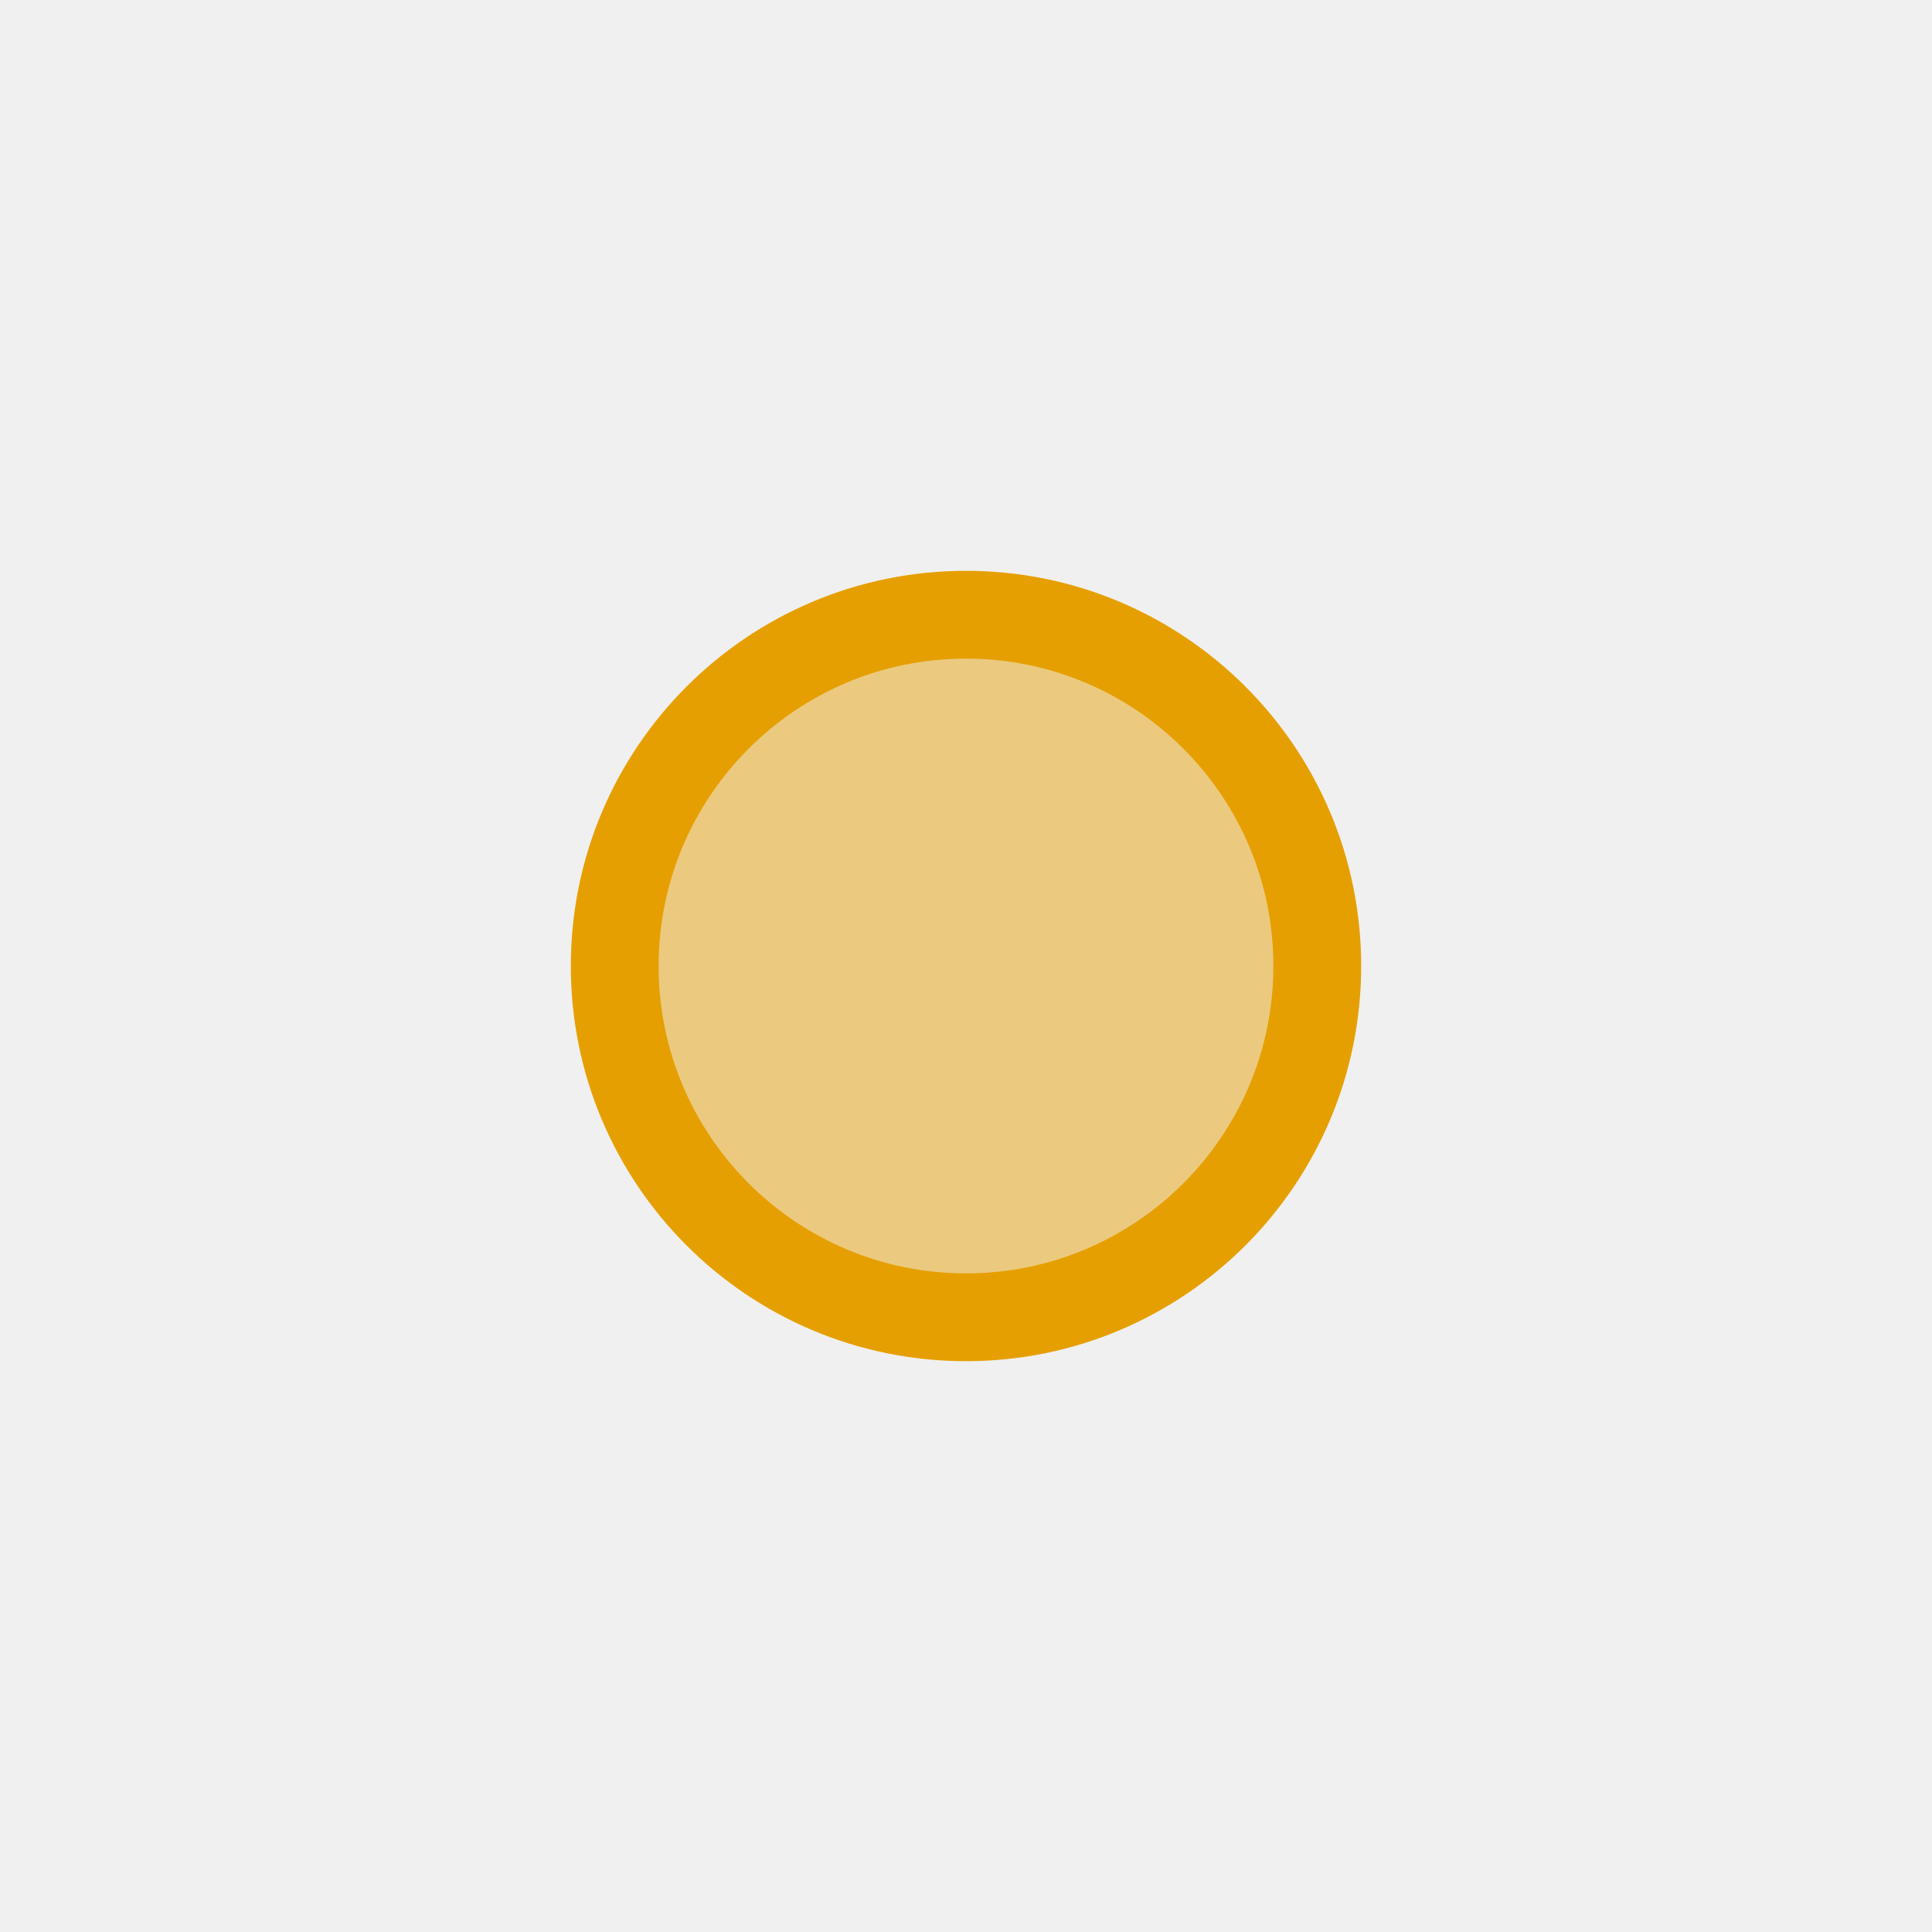
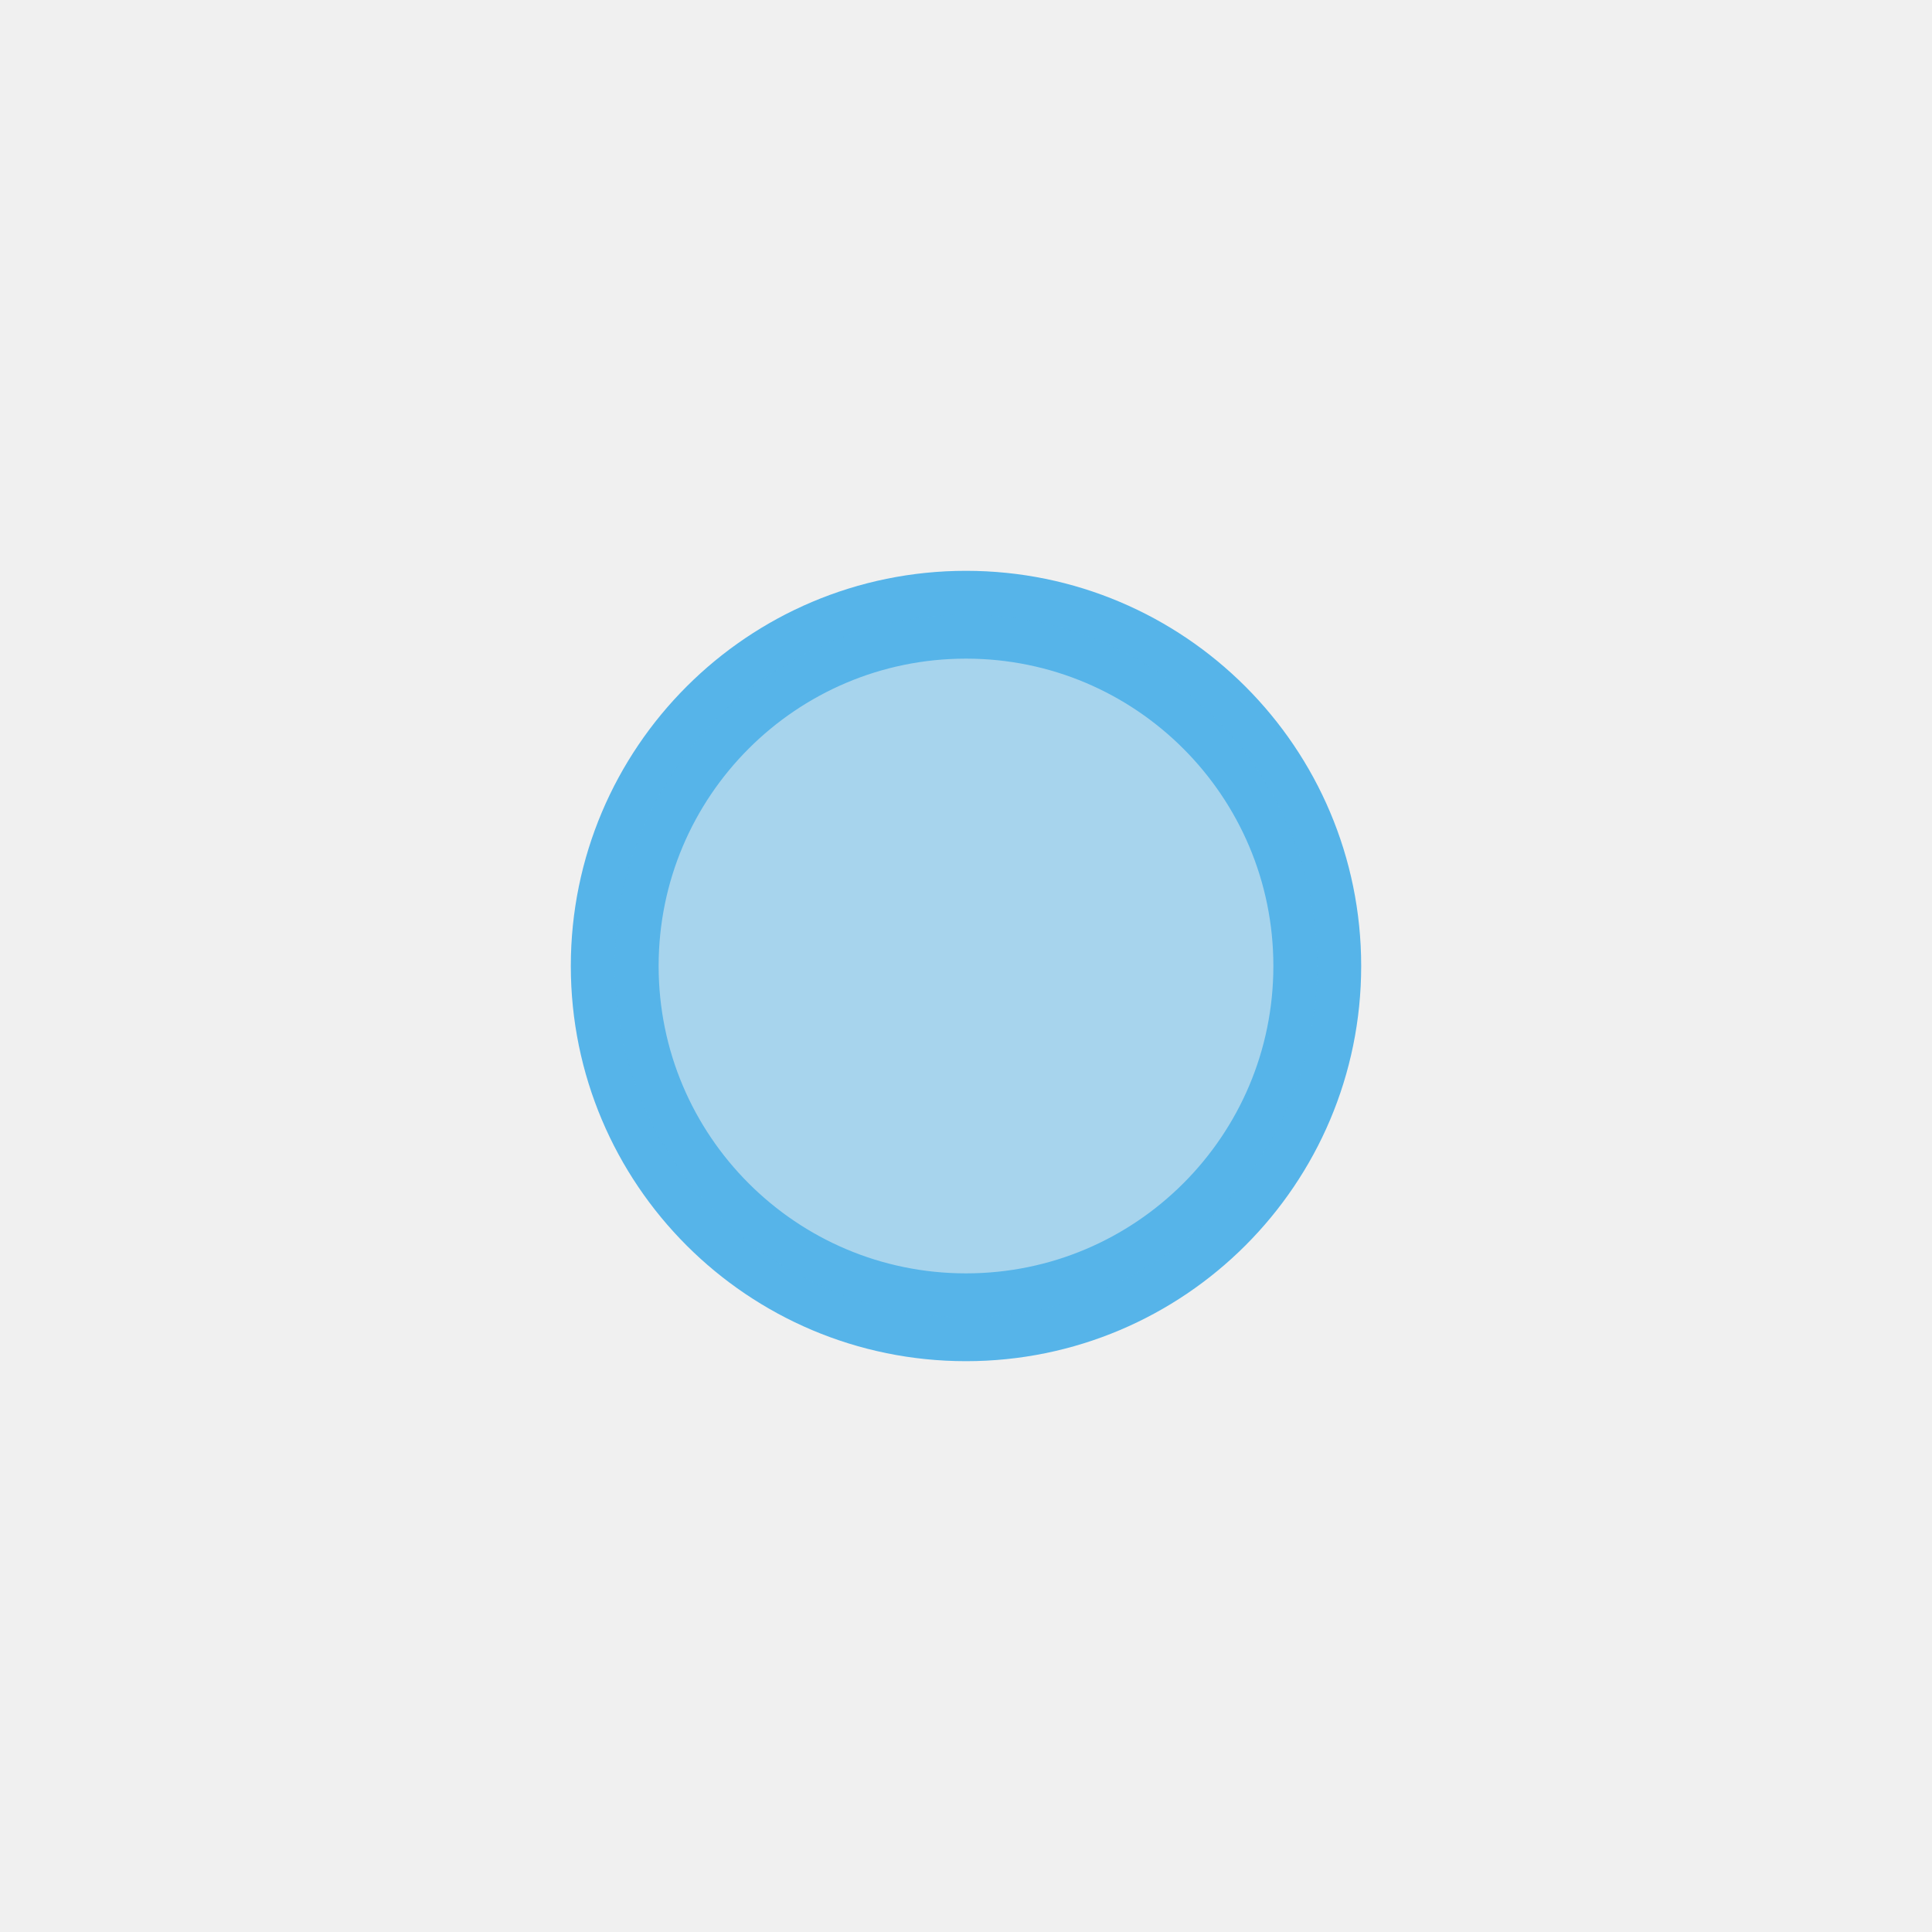
<svg xmlns="http://www.w3.org/2000/svg" viewBox="0 0 44.0 44.0" role="img" font-family="Helvetica, Arial, sans-serif">
  <style>
            .bar {
                stroke: #fff;
                stroke-width: 2;
                rx: 4;
            }
            .lbl {
                fill: #fff;
                font-size: 13px;
                font-weight: 600;
            }
            .sub {
                fill: #fff;
                font-size: 11px;
                opacity: .92;
            }
            .dim {
                fill: #333;
                font-size: 12px;
            }
            .wht {
                fill: #fff;
                font-size: 10px;
                paint-order: stroke;
                stroke: rgba(0, 0, 0, .45);
                stroke-width: 3px;
                stroke-linejoin: round;
            }
            .muted {
                fill: #666;
                font-size: 11px;
            }
            .pulse {
                animation: breathe 2.2s ease-in-out infinite;
            }
            .slow {
                animation-duration: 3.4s;
            }
            @keyframes breathe {
                0%, 100% { opacity: .95; }
                50% { opacity: .62; }
            }
            .halo {
                transform-box: fill-box;
                transform-origin: center;
                animation: halo 2.2s ease-out infinite;
            }
            @keyframes halo {
                0% { opacity: .75; transform: scale(1); }
                100% { opacity: 0; transform: scale(2.4); }
            }
            .card {
                opacity: 0;
                animation: whisk ease-in-out infinite;
                animation-iteration-count: infinite;
            }
            .deck .card#r0 {
                opacity: 1;
            }
            @keyframes whisk {
                0% { opacity: 0; transform: translateX(60px); }
                3% { opacity: 1; transform: translateX(0); }
                10% { opacity: 1; transform: translateX(0); }
                13% { opacity: 0; transform: translateX(-60px); }
                100% { opacity: 0; transform: translateX(-60px); }
            }
            @media (prefers-reduced-motion: reduce) {
                .pulse, .halo, .card { animation: none; }
            }
        </style>
-   <circle cx="22.0" cy="22.0" r="8.0" fill="none " stroke="#E69F00" stroke-width="2" />
-   <circle cx="22.0" cy="22.0" r="8.0" fill="#E69F00" opacity="0.47" />
+   <circle cx="22.0" cy="22.0" r="8.0" fill="none " stroke="#56B4E9" stroke-width="2" />
+   <circle cx="22.0" cy="22.0" r="8.0" fill="#56B4E9" opacity="0.47" />
</svg>
